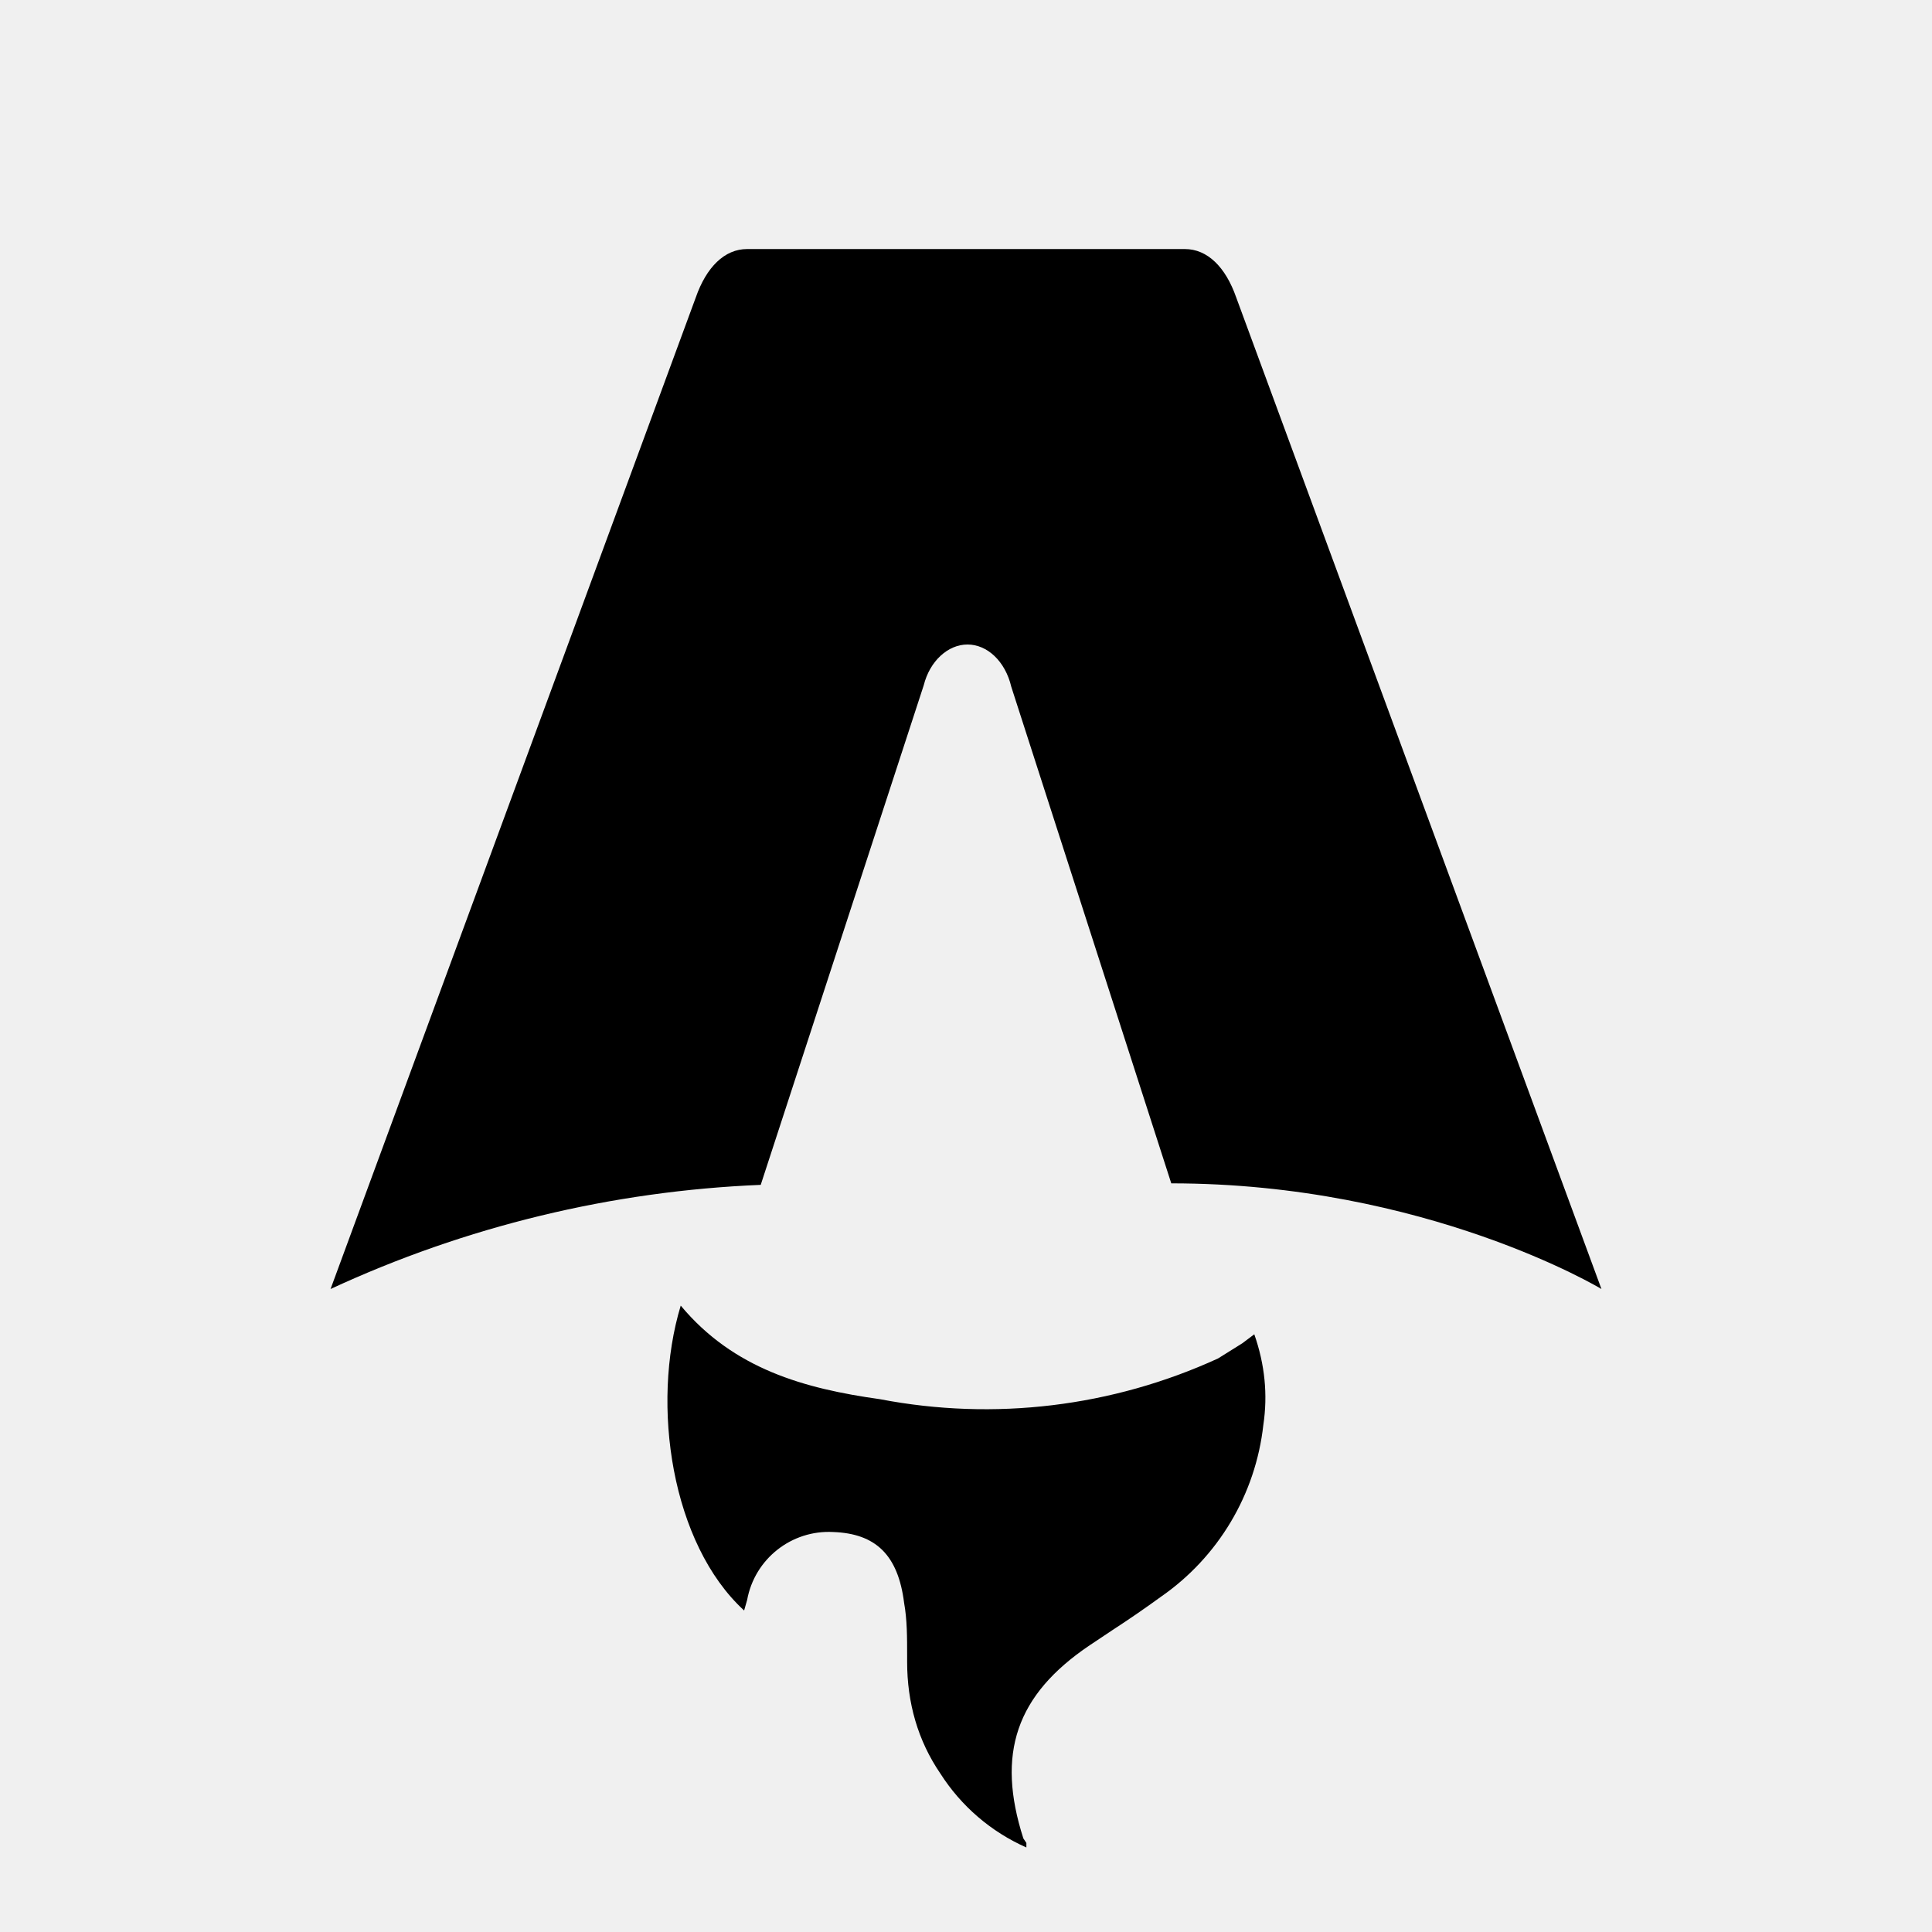
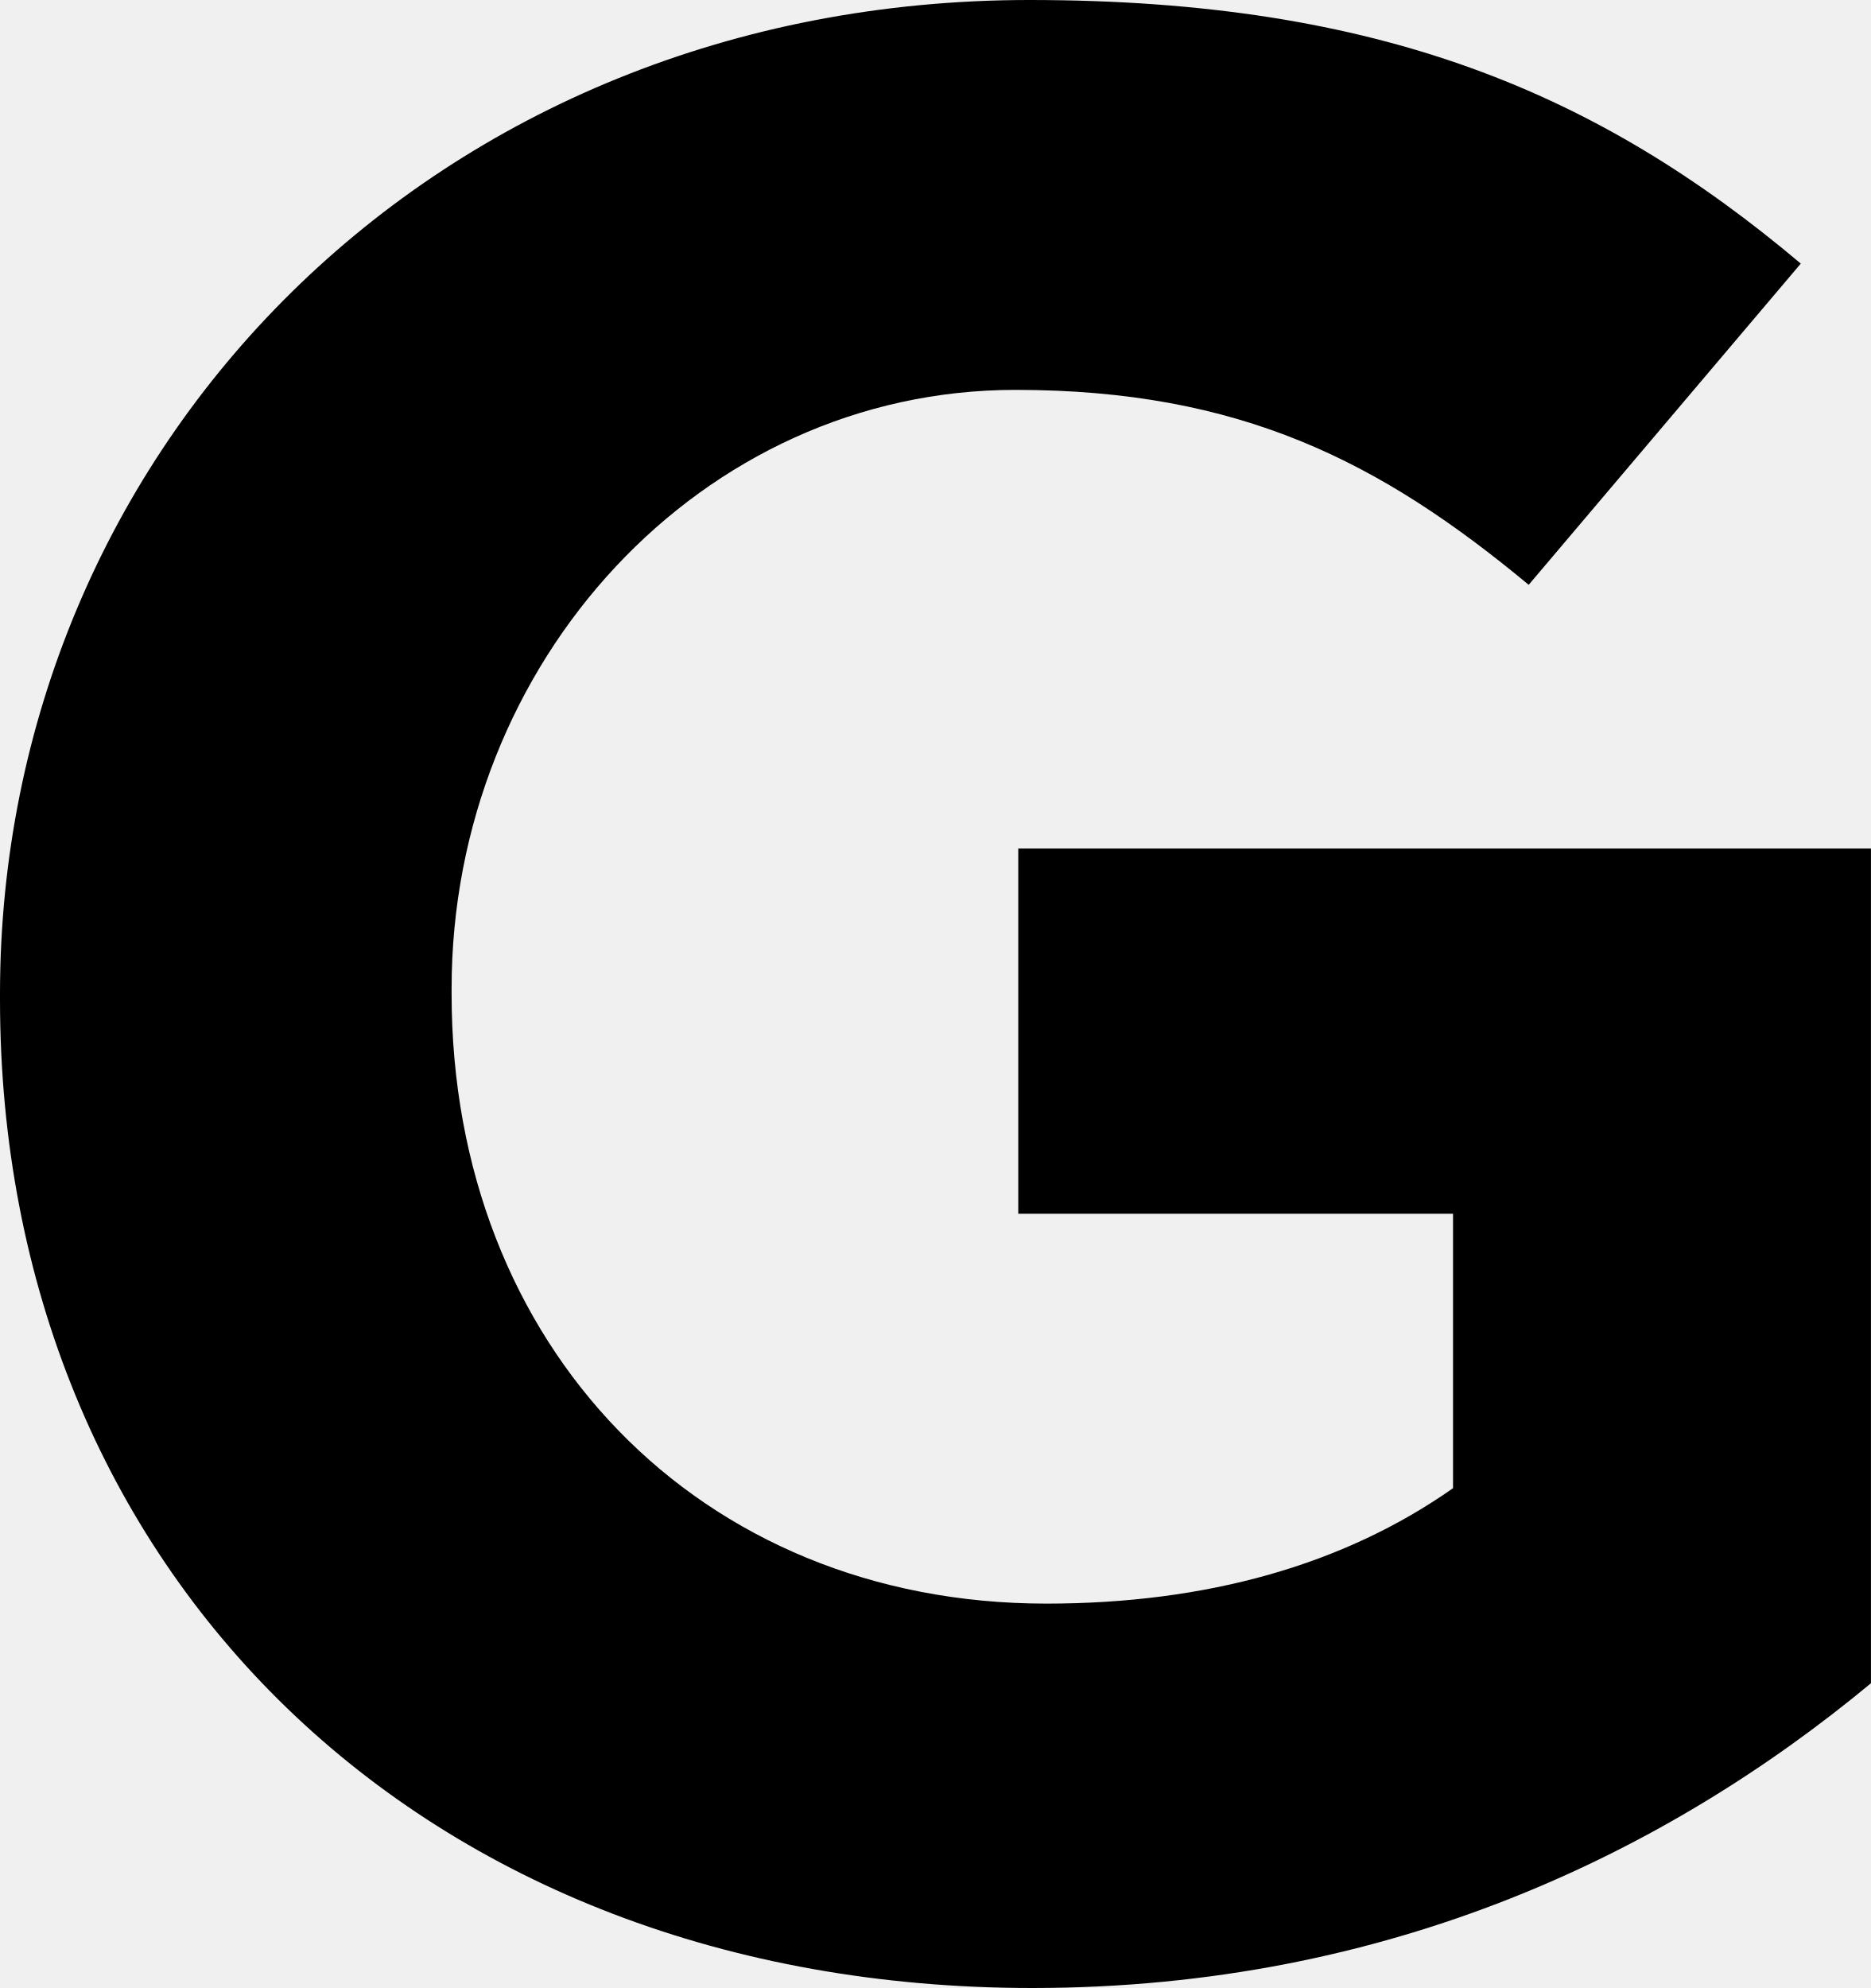
- <svg xmlns="http://www.w3.org/2000/svg" fill="none" viewBox="0 0 128 128">
-   <path d="M50.4 78.5a75.1 75.1 0 0 0-28.5 6.9l24.2-65.7c.7-2 1.9-3.2 3.4-3.2h29c1.5 0 2.7 1.2 3.4 3.2l24.2 65.7s-11.6-7-28.5-7L67 45.5c-.4-1.7-1.6-2.8-2.9-2.8-1.3 0-2.5 1.1-2.9 2.7L50.4 78.5Zm-1.1 28.2Zm-4.2-20.2c-2 6.6-.6 15.8 4.2 20.2a17.5 17.5 0 0 1 .2-.7 5.5 5.5 0 0 1 5.7-4.5c2.8.1 4.3 1.5 4.7 4.7.2 1.1.2 2.3.2 3.5v.4c0 2.7.7 5.2 2.2 7.4a13 13 0 0 0 5.7 4.9v-.3l-.2-.3c-1.8-5.6-.5-9.5 4.4-12.8l1.5-1a73 73 0 0 0 3.2-2.2 16 16 0 0 0 6.8-11.4c.3-2 .1-4-.6-6l-.8.6-1.6 1a37 37 0 0 1-22.4 2.7c-5-.7-9.7-2-13.2-6.2Z" />
-   <style>
-         path { fill: #000; }
-         @media (prefers-color-scheme: dark) {
-             path { fill: #FFF; }
-         }
-     </style>
+ <svg xmlns="http://www.w3.org/2000/svg" width="16" height="17" viewBox="0 0 16 17" fill="none">
+   <path d="M8.828 17C3.598 17 0 13.431 0 8.547V8.5C0 3.827 3.718 0 8.804 0C11.802 0 13.673 0.798 15.4 2.254L13.073 5.001C11.802 3.945 10.603 3.334 8.684 3.334C5.997 3.334 3.862 5.659 3.862 8.453V8.5C3.862 11.505 5.973 13.713 8.948 13.713C10.315 13.713 11.49 13.384 12.426 12.726V10.379H8.708V7.256H16V14.394C14.273 15.826 11.898 17 8.828 17Z" fill="black" />
</svg>
